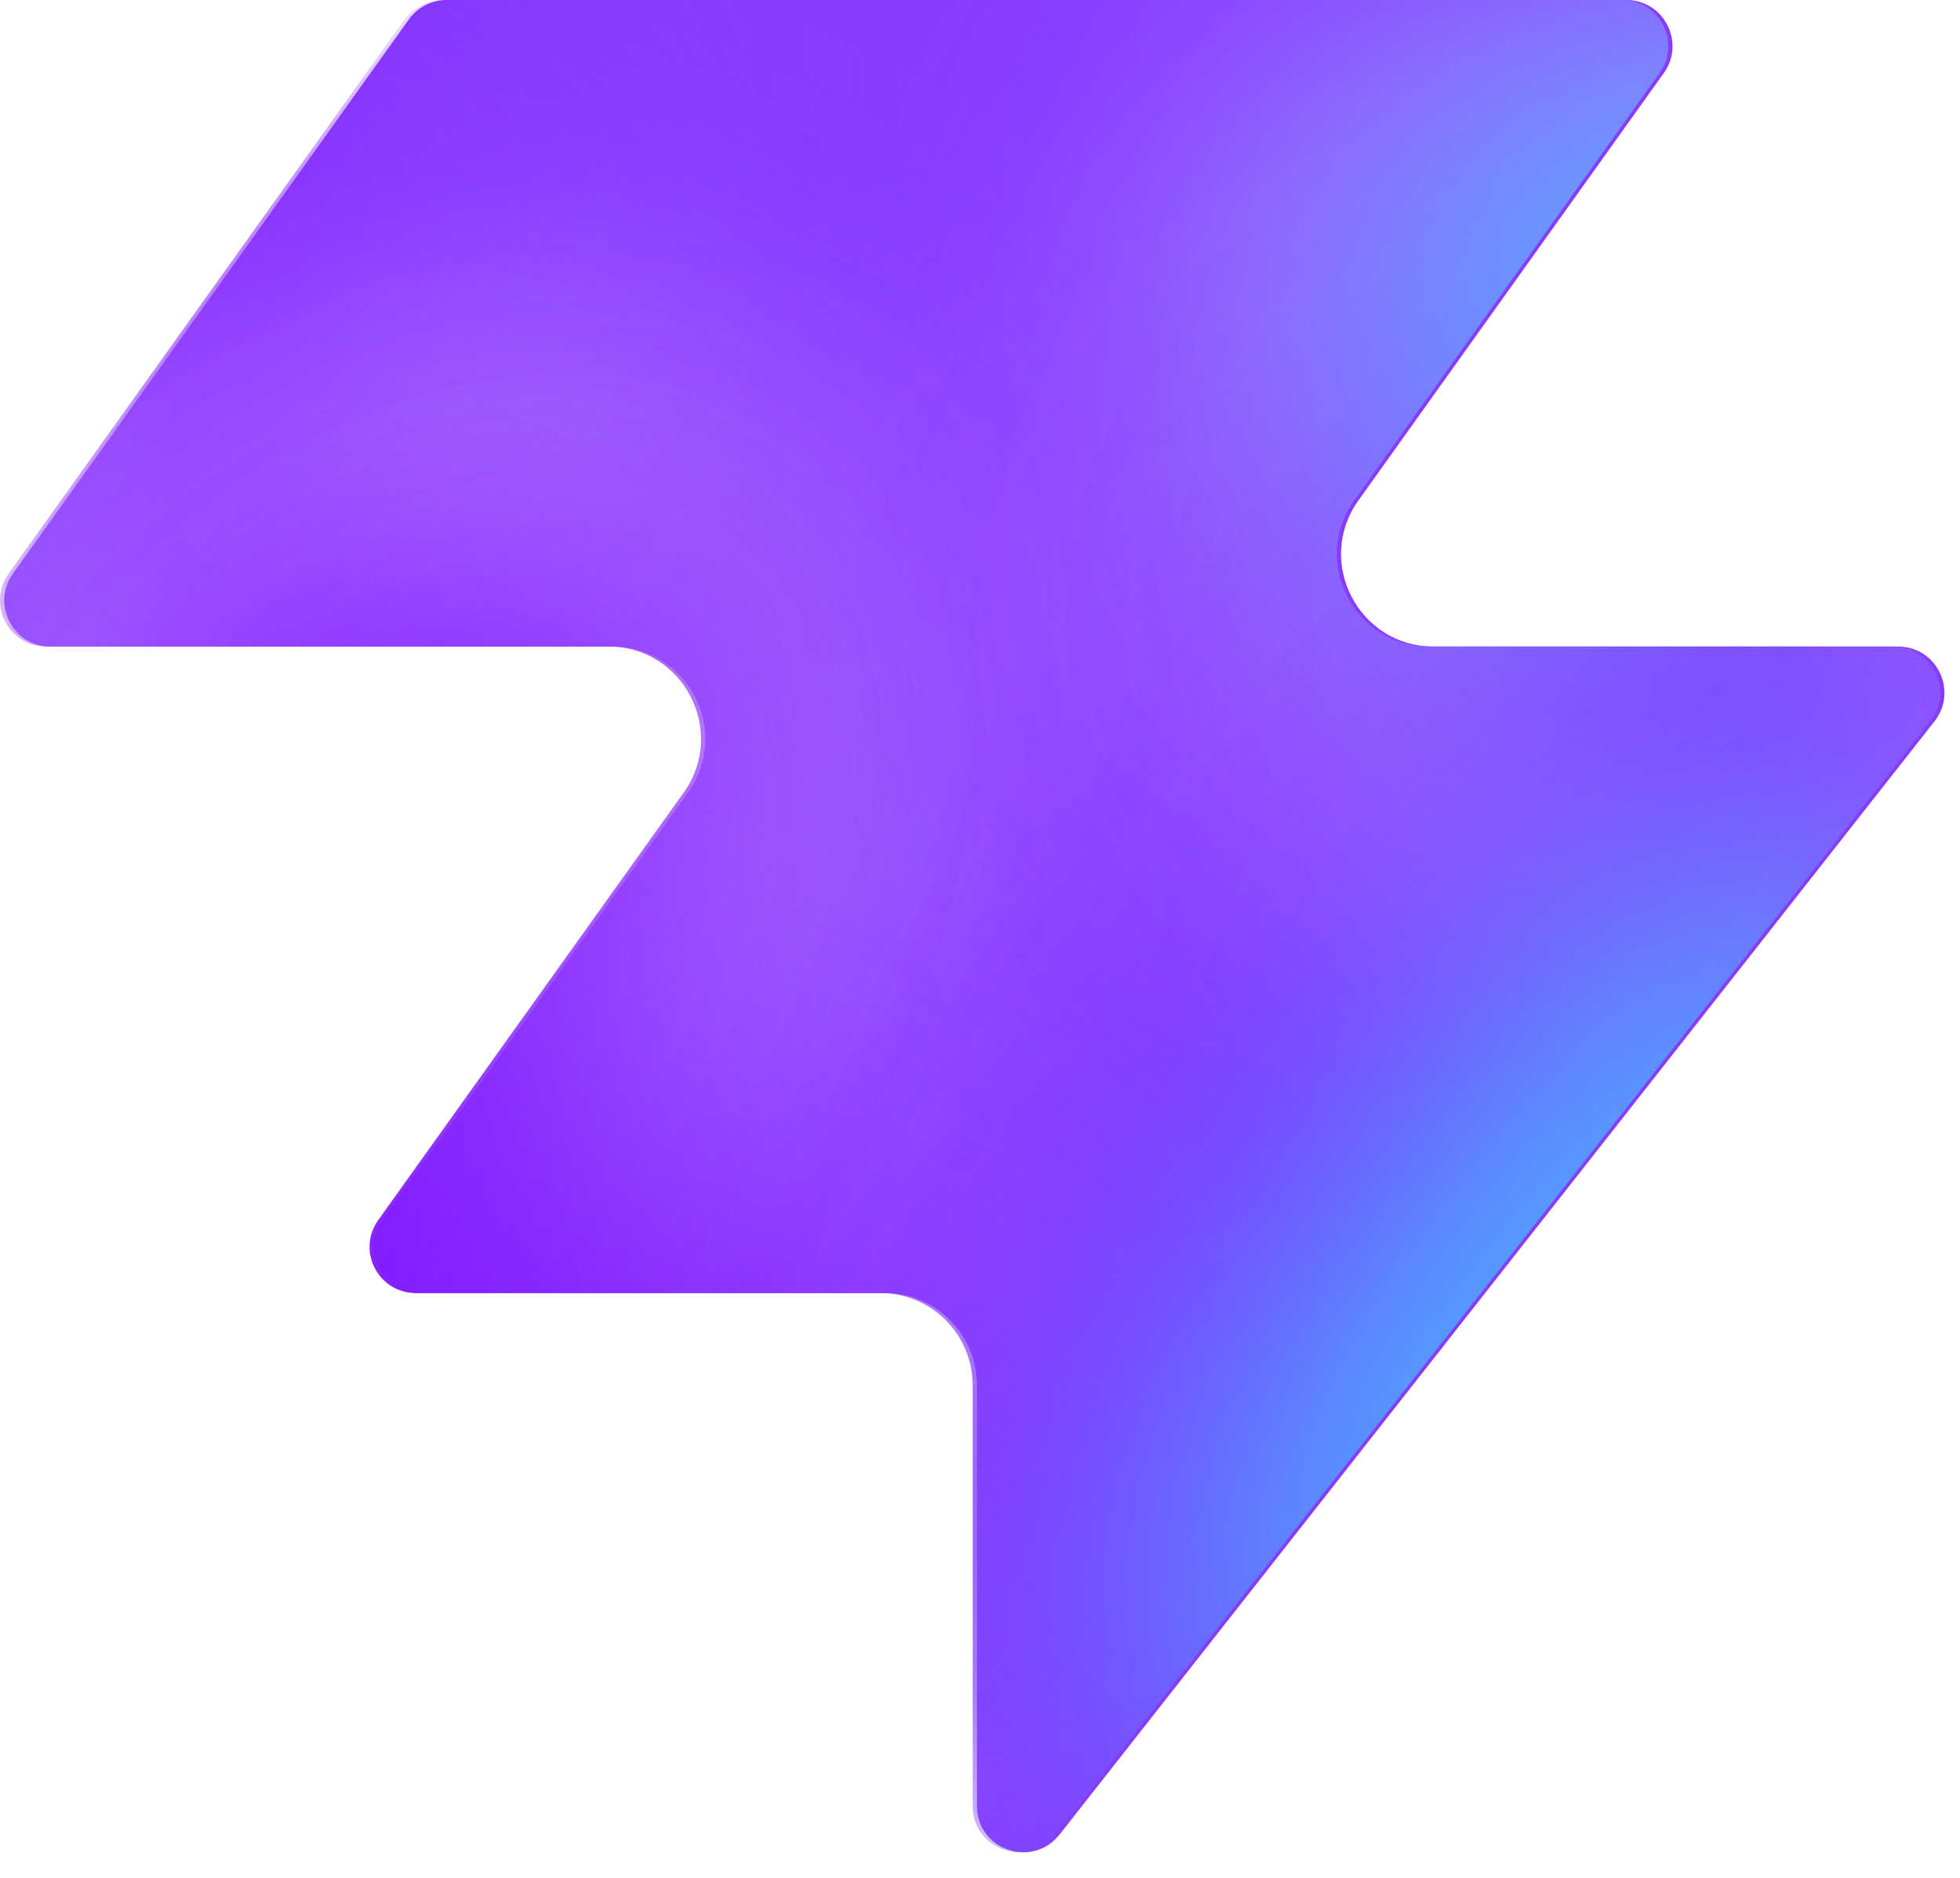
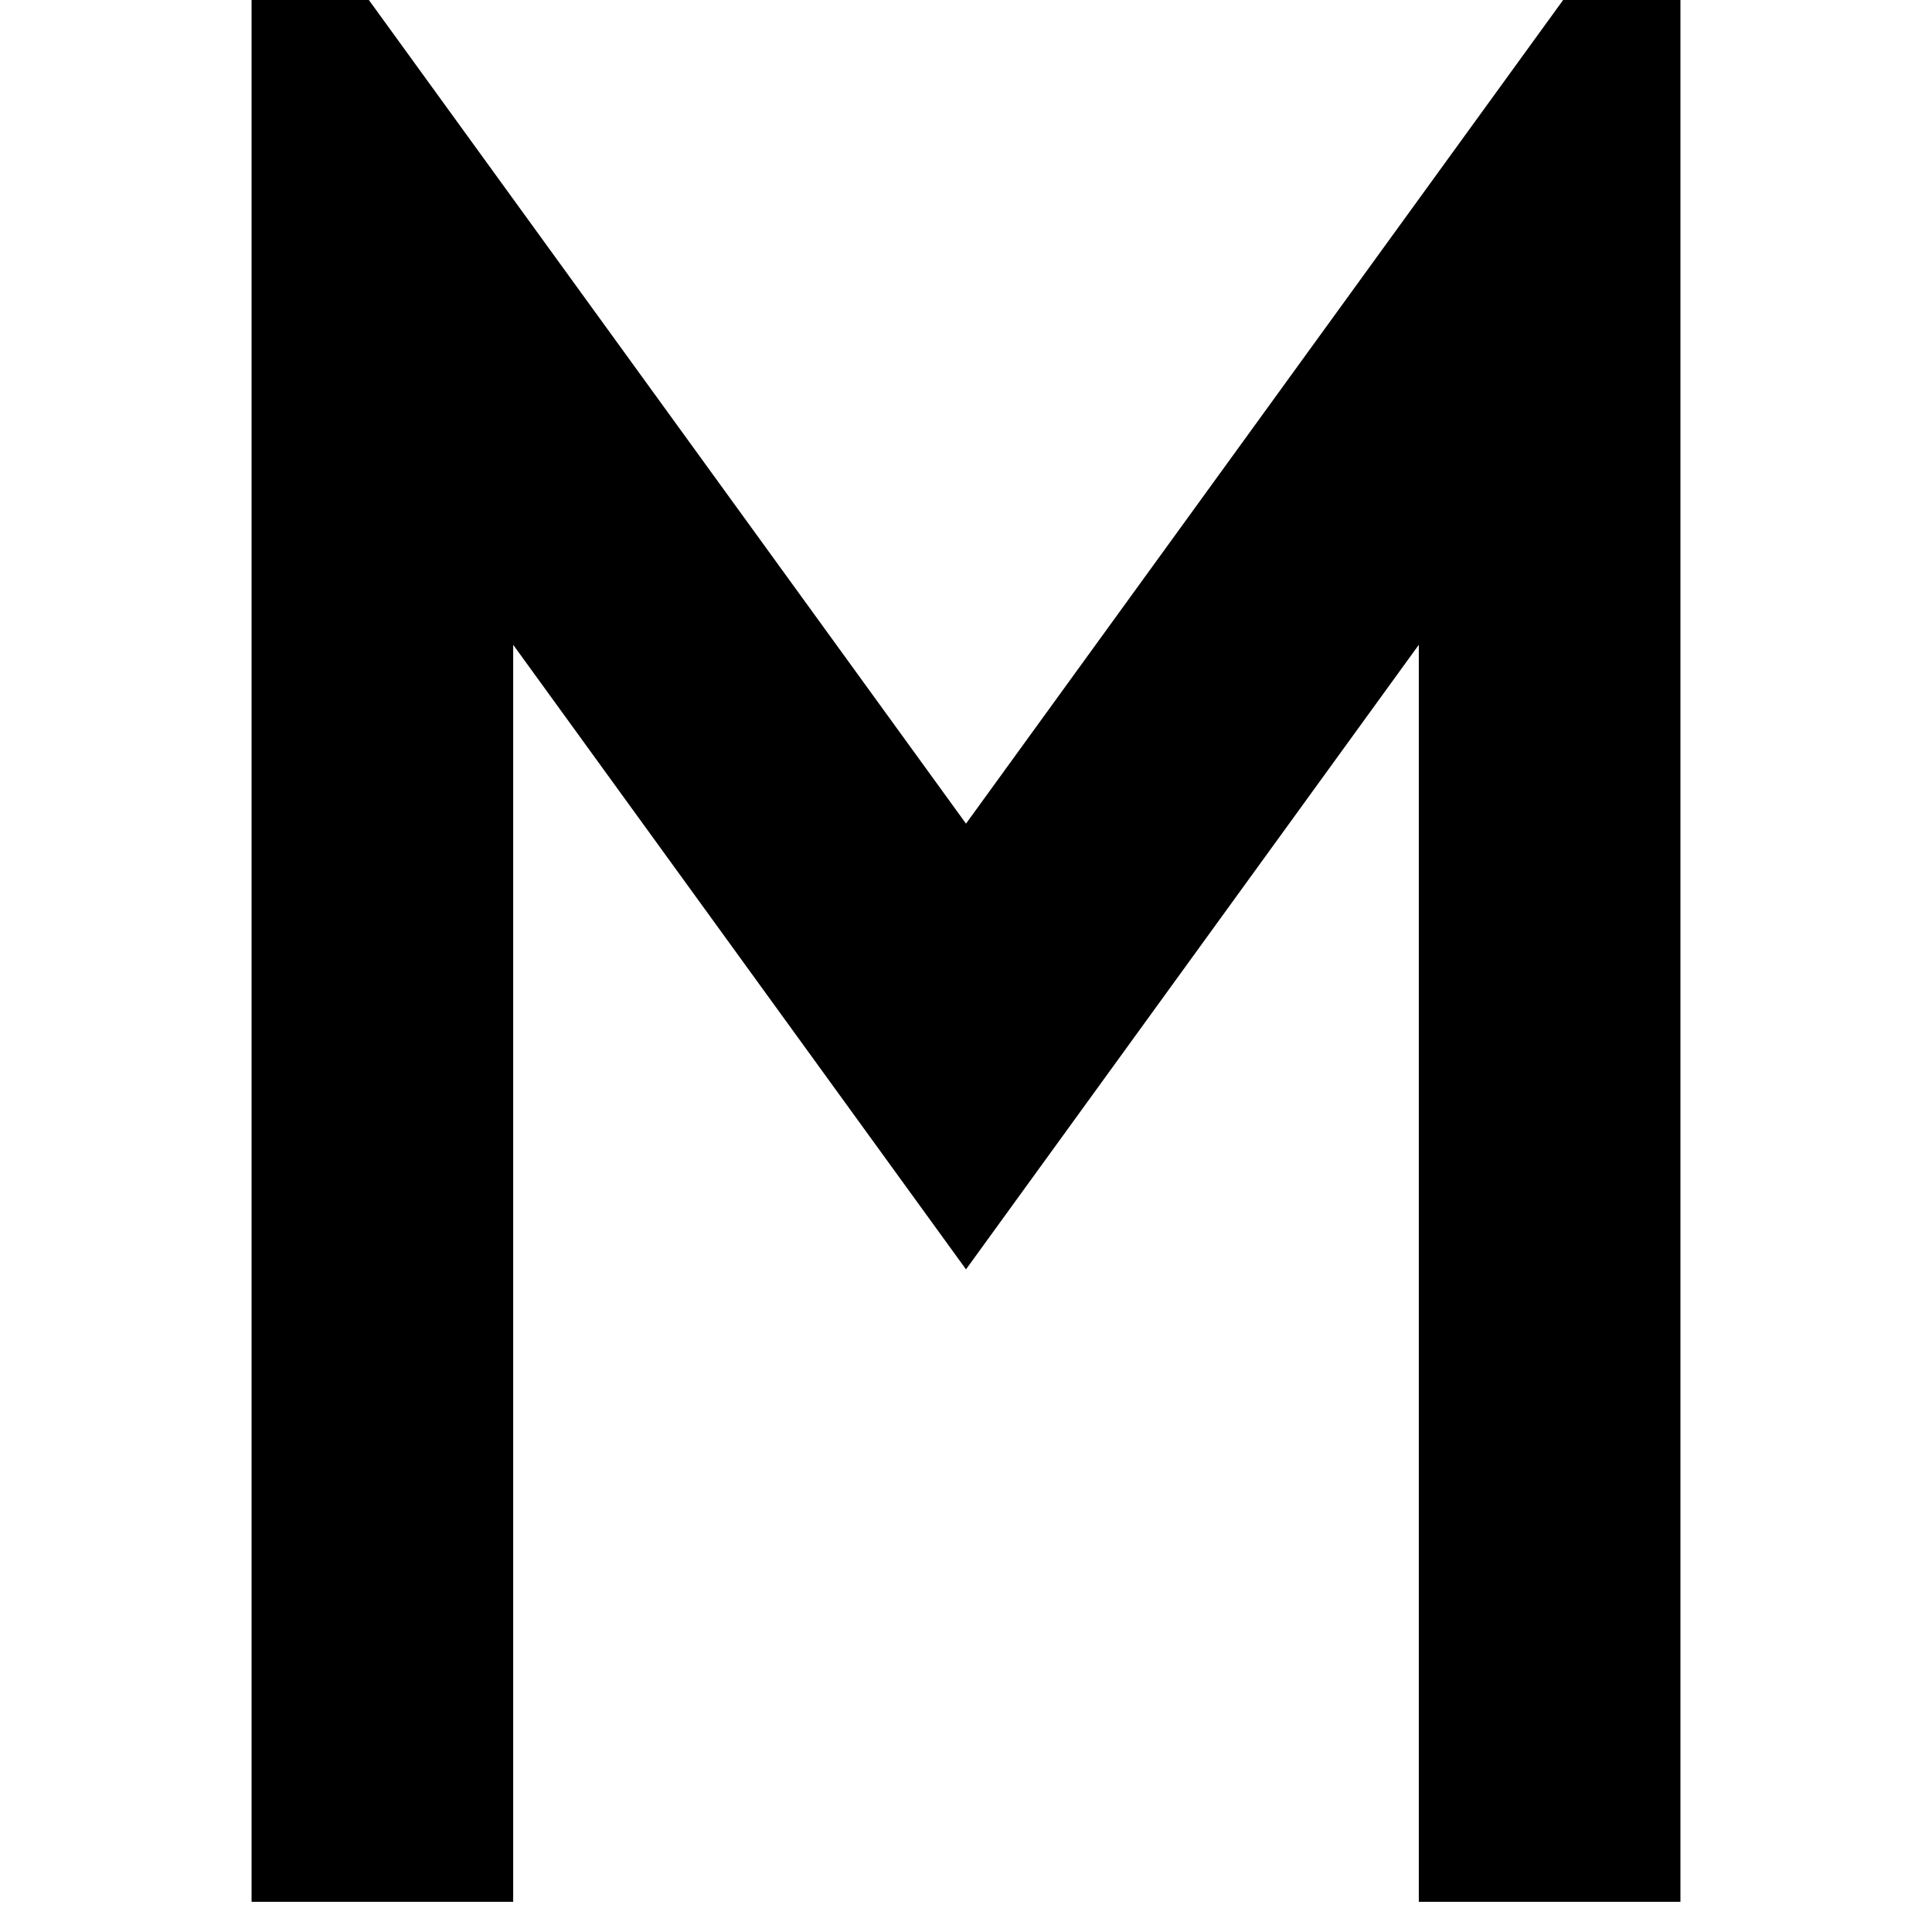
- <svg xmlns="http://www.w3.org/2000/svg" width="48" height="46" fill="none" viewBox="0 0 48 46">
-   <path fill="#863bff" d="M25.946 44.938c-.664.845-2.021.375-2.021-.698V33.937a2.26 2.26 0 0 0-2.262-2.262H10.287c-.92 0-1.456-1.04-.92-1.788l7.48-10.471c1.07-1.497 0-3.578-1.842-3.578H1.237c-.92 0-1.456-1.04-.92-1.788L10.013.474c.214-.297.556-.474.92-.474h28.894c.92 0 1.456 1.04.92 1.788l-7.48 10.471c-1.07 1.498 0 3.579 1.842 3.579h11.377c.943 0 1.473 1.088.89 1.83L25.947 44.94z" style="fill:#863bff;fill:color(display-p3 .525 .23 1);fill-opacity:1" />
-   <mask id="a" width="48" height="46" x="0" y="0" maskUnits="userSpaceOnUse" style="mask-type:alpha">
-     <path fill="#000" d="M25.842 44.938c-.664.844-2.021.375-2.021-.698V33.937a2.26 2.26 0 0 0-2.262-2.262H10.183c-.92 0-1.456-1.04-.92-1.788l7.48-10.471c1.07-1.498 0-3.579-1.842-3.579H1.133c-.92 0-1.456-1.04-.92-1.787L9.91.473c.214-.297.556-.474.92-.474h28.894c.92 0 1.456 1.04.92 1.788l-7.48 10.471c-1.07 1.498 0 3.578 1.842 3.578h11.377c.943 0 1.473 1.088.89 1.832L25.843 44.94z" style="fill:#000;fill-opacity:1" />
-   </mask>
-   <g mask="url(#a)">
-     <g filter="url(#b)">
-       <ellipse cx="5.508" cy="14.704" fill="#ede6ff" rx="5.508" ry="14.704" style="fill:#ede6ff;fill:color(display-p3 .927 .903 1);fill-opacity:1" transform="matrix(.00324 1 1 -.00324 -4.47 31.516)" />
-     </g>
-     <g filter="url(#c)">
-       <ellipse cx="10.399" cy="29.851" fill="#ede6ff" rx="10.399" ry="29.851" style="fill:#ede6ff;fill:color(display-p3 .927 .903 1);fill-opacity:1" transform="matrix(.00324 1 1 -.00324 -39.328 7.883)" />
-     </g>
-     <g filter="url(#d)">
-       <ellipse cx="5.508" cy="30.487" fill="#7e14ff" rx="5.508" ry="30.487" style="fill:#7e14ff;fill:color(display-p3 .492 .077 1);fill-opacity:1" transform="rotate(89.814 -25.913 -14.639)scale(1 -1)" />
-     </g>
-     <g filter="url(#e)">
-       <ellipse cx="5.508" cy="30.599" fill="#7e14ff" rx="5.508" ry="30.599" style="fill:#7e14ff;fill:color(display-p3 .492 .077 1);fill-opacity:1" transform="rotate(89.814 -32.644 -3.334)scale(1 -1)" />
-     </g>
-     <g filter="url(#f)">
-       <ellipse cx="5.508" cy="30.599" fill="#7e14ff" rx="5.508" ry="30.599" style="fill:#7e14ff;fill:color(display-p3 .492 .077 1);fill-opacity:1" transform="matrix(.00324 1 1 -.00324 -34.34 30.47)" />
-     </g>
-     <g filter="url(#g)">
-       <ellipse cx="14.072" cy="22.078" fill="#ede6ff" rx="14.072" ry="22.078" style="fill:#ede6ff;fill:color(display-p3 .927 .903 1);fill-opacity:1" transform="rotate(93.35 24.506 48.493)scale(-1 1)" />
-     </g>
-     <g filter="url(#h)">
-       <ellipse cx="3.47" cy="21.501" fill="#7e14ff" rx="3.47" ry="21.501" style="fill:#7e14ff;fill:color(display-p3 .492 .077 1);fill-opacity:1" transform="rotate(89.009 28.708 47.59)scale(-1 1)" />
-     </g>
-     <g filter="url(#i)">
-       <ellipse cx="3.47" cy="21.501" fill="#7e14ff" rx="3.47" ry="21.501" style="fill:#7e14ff;fill:color(display-p3 .492 .077 1);fill-opacity:1" transform="rotate(89.009 28.708 47.59)scale(-1 1)" />
-     </g>
-     <g filter="url(#j)">
-       <ellipse cx=".387" cy="8.972" fill="#7e14ff" rx="4.407" ry="29.108" style="fill:#7e14ff;fill:color(display-p3 .492 .077 1);fill-opacity:1" transform="rotate(39.51 .387 8.972)" />
-     </g>
-     <g filter="url(#k)">
-       <ellipse cx="47.523" cy="-6.092" fill="#7e14ff" rx="4.407" ry="29.108" style="fill:#7e14ff;fill:color(display-p3 .492 .077 1);fill-opacity:1" transform="rotate(37.892 47.523 -6.092)" />
-     </g>
-     <g filter="url(#l)">
-       <ellipse cx="41.412" cy="6.333" fill="#47bfff" rx="5.971" ry="9.665" style="fill:#47bfff;fill:color(display-p3 .28 .748 1);fill-opacity:1" transform="rotate(37.892 41.412 6.333)" />
-     </g>
-     <g filter="url(#m)">
-       <ellipse cx="-1.879" cy="38.332" fill="#7e14ff" rx="4.407" ry="29.108" style="fill:#7e14ff;fill:color(display-p3 .492 .077 1);fill-opacity:1" transform="rotate(37.892 -1.88 38.332)" />
-     </g>
-     <g filter="url(#n)">
-       <ellipse cx="-1.879" cy="38.332" fill="#7e14ff" rx="4.407" ry="29.108" style="fill:#7e14ff;fill:color(display-p3 .492 .077 1);fill-opacity:1" transform="rotate(37.892 -1.88 38.332)" />
-     </g>
-     <g filter="url(#o)">
-       <ellipse cx="35.651" cy="29.907" fill="#7e14ff" rx="4.407" ry="29.108" style="fill:#7e14ff;fill:color(display-p3 .492 .077 1);fill-opacity:1" transform="rotate(37.892 35.651 29.907)" />
-     </g>
-     <g filter="url(#p)">
-       <ellipse cx="38.418" cy="32.4" fill="#47bfff" rx="5.971" ry="15.297" style="fill:#47bfff;fill:color(display-p3 .28 .748 1);fill-opacity:1" transform="rotate(37.892 38.418 32.4)" />
-     </g>
-   </g>
-   <defs>
-     <filter id="b" width="60.045" height="41.654" x="-19.77" y="16.149" color-interpolation-filters="sRGB" filterUnits="userSpaceOnUse">
-       <feFlood flood-opacity="0" result="BackgroundImageFix" />
-       <feBlend in="SourceGraphic" in2="BackgroundImageFix" result="shape" />
-       <feGaussianBlur result="effect1_foregroundBlur_2002_17158" stdDeviation="7.659" />
-     </filter>
-     <filter id="c" width="90.34" height="51.437" x="-54.613" y="-7.533" color-interpolation-filters="sRGB" filterUnits="userSpaceOnUse">
-       <feFlood flood-opacity="0" result="BackgroundImageFix" />
-       <feBlend in="SourceGraphic" in2="BackgroundImageFix" result="shape" />
-       <feGaussianBlur result="effect1_foregroundBlur_2002_17158" stdDeviation="7.659" />
-     </filter>
-     <filter id="d" width="79.355" height="29.4" x="-49.64" y="2.03" color-interpolation-filters="sRGB" filterUnits="userSpaceOnUse">
-       <feFlood flood-opacity="0" result="BackgroundImageFix" />
-       <feBlend in="SourceGraphic" in2="BackgroundImageFix" result="shape" />
-       <feGaussianBlur result="effect1_foregroundBlur_2002_17158" stdDeviation="4.596" />
-     </filter>
-     <filter id="e" width="79.579" height="29.4" x="-45.045" y="20.029" color-interpolation-filters="sRGB" filterUnits="userSpaceOnUse">
-       <feFlood flood-opacity="0" result="BackgroundImageFix" />
-       <feBlend in="SourceGraphic" in2="BackgroundImageFix" result="shape" />
-       <feGaussianBlur result="effect1_foregroundBlur_2002_17158" stdDeviation="4.596" />
-     </filter>
-     <filter id="f" width="79.579" height="29.4" x="-43.513" y="21.178" color-interpolation-filters="sRGB" filterUnits="userSpaceOnUse">
-       <feFlood flood-opacity="0" result="BackgroundImageFix" />
-       <feBlend in="SourceGraphic" in2="BackgroundImageFix" result="shape" />
-       <feGaussianBlur result="effect1_foregroundBlur_2002_17158" stdDeviation="4.596" />
-     </filter>
-     <filter id="g" width="74.749" height="58.852" x="15.756" y="-17.901" color-interpolation-filters="sRGB" filterUnits="userSpaceOnUse">
-       <feFlood flood-opacity="0" result="BackgroundImageFix" />
-       <feBlend in="SourceGraphic" in2="BackgroundImageFix" result="shape" />
-       <feGaussianBlur result="effect1_foregroundBlur_2002_17158" stdDeviation="7.659" />
-     </filter>
-     <filter id="h" width="61.377" height="25.362" x="23.548" y="2.284" color-interpolation-filters="sRGB" filterUnits="userSpaceOnUse">
-       <feFlood flood-opacity="0" result="BackgroundImageFix" />
-       <feBlend in="SourceGraphic" in2="BackgroundImageFix" result="shape" />
-       <feGaussianBlur result="effect1_foregroundBlur_2002_17158" stdDeviation="4.596" />
-     </filter>
-     <filter id="i" width="61.377" height="25.362" x="23.548" y="2.284" color-interpolation-filters="sRGB" filterUnits="userSpaceOnUse">
-       <feFlood flood-opacity="0" result="BackgroundImageFix" />
-       <feBlend in="SourceGraphic" in2="BackgroundImageFix" result="shape" />
-       <feGaussianBlur result="effect1_foregroundBlur_2002_17158" stdDeviation="4.596" />
-     </filter>
-     <filter id="j" width="56.045" height="63.649" x="-27.636" y="-22.853" color-interpolation-filters="sRGB" filterUnits="userSpaceOnUse">
-       <feFlood flood-opacity="0" result="BackgroundImageFix" />
-       <feBlend in="SourceGraphic" in2="BackgroundImageFix" result="shape" />
-       <feGaussianBlur result="effect1_foregroundBlur_2002_17158" stdDeviation="4.596" />
-     </filter>
-     <filter id="k" width="54.814" height="64.646" x="20.116" y="-38.415" color-interpolation-filters="sRGB" filterUnits="userSpaceOnUse">
-       <feFlood flood-opacity="0" result="BackgroundImageFix" />
-       <feBlend in="SourceGraphic" in2="BackgroundImageFix" result="shape" />
-       <feGaussianBlur result="effect1_foregroundBlur_2002_17158" stdDeviation="4.596" />
-     </filter>
-     <filter id="l" width="33.541" height="35.313" x="24.641" y="-11.323" color-interpolation-filters="sRGB" filterUnits="userSpaceOnUse">
-       <feFlood flood-opacity="0" result="BackgroundImageFix" />
-       <feBlend in="SourceGraphic" in2="BackgroundImageFix" result="shape" />
-       <feGaussianBlur result="effect1_foregroundBlur_2002_17158" stdDeviation="4.596" />
-     </filter>
-     <filter id="m" width="54.814" height="64.646" x="-29.286" y="6.009" color-interpolation-filters="sRGB" filterUnits="userSpaceOnUse">
-       <feFlood flood-opacity="0" result="BackgroundImageFix" />
-       <feBlend in="SourceGraphic" in2="BackgroundImageFix" result="shape" />
-       <feGaussianBlur result="effect1_foregroundBlur_2002_17158" stdDeviation="4.596" />
-     </filter>
-     <filter id="n" width="54.814" height="64.646" x="-29.286" y="6.009" color-interpolation-filters="sRGB" filterUnits="userSpaceOnUse">
-       <feFlood flood-opacity="0" result="BackgroundImageFix" />
-       <feBlend in="SourceGraphic" in2="BackgroundImageFix" result="shape" />
-       <feGaussianBlur result="effect1_foregroundBlur_2002_17158" stdDeviation="4.596" />
-     </filter>
-     <filter id="o" width="54.814" height="64.646" x="8.244" y="-2.416" color-interpolation-filters="sRGB" filterUnits="userSpaceOnUse">
-       <feFlood flood-opacity="0" result="BackgroundImageFix" />
-       <feBlend in="SourceGraphic" in2="BackgroundImageFix" result="shape" />
-       <feGaussianBlur result="effect1_foregroundBlur_2002_17158" stdDeviation="4.596" />
-     </filter>
-     <filter id="p" width="39.409" height="43.623" x="18.713" y="10.588" color-interpolation-filters="sRGB" filterUnits="userSpaceOnUse">
-       <feFlood flood-opacity="0" result="BackgroundImageFix" />
-       <feBlend in="SourceGraphic" in2="BackgroundImageFix" result="shape" />
-       <feGaussianBlur result="effect1_foregroundBlur_2002_17158" stdDeviation="4.596" />
-     </filter>
-   </defs>
+ <svg xmlns="http://www.w3.org/2000/svg" width="48" height="48" viewBox="0 0 48 48" fill="none">
+   <path d="M 9.5 44 L 9.5 6 L 24 26 L 38.5 6 L 38.5 44" stroke="#000" stroke-width="6.5" stroke-linecap="square" stroke-linejoin="miter" />
</svg>
